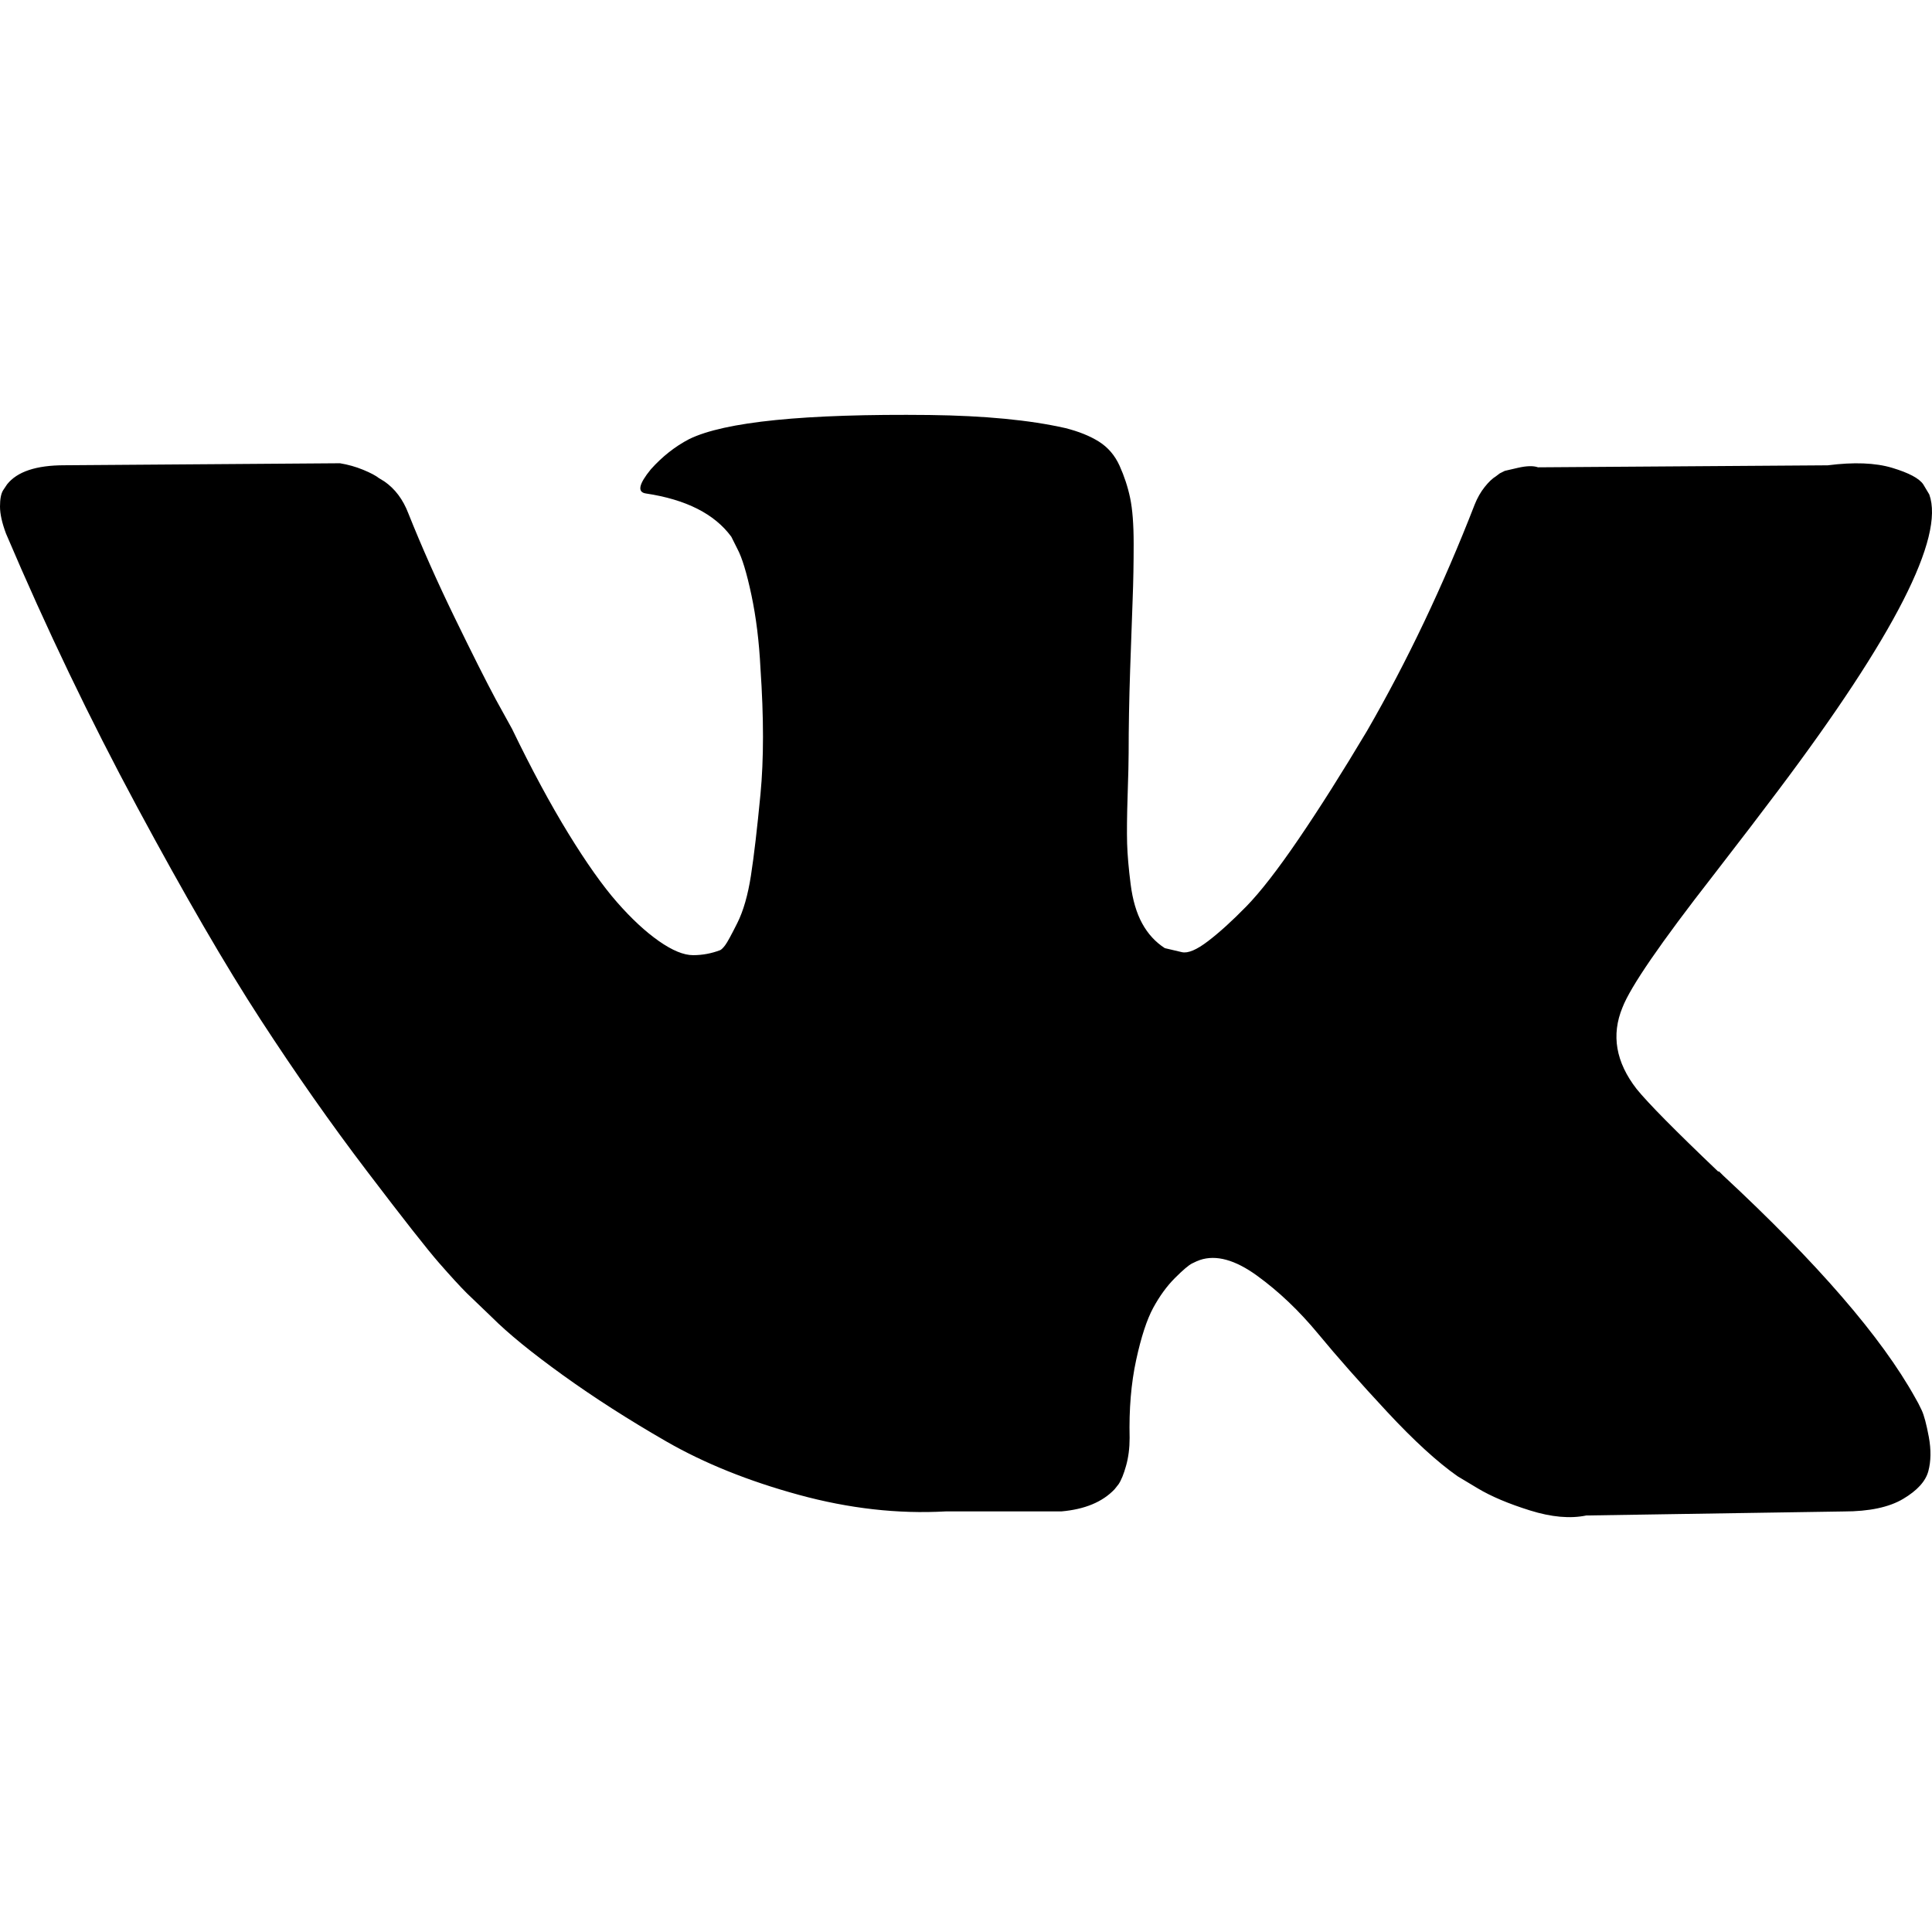
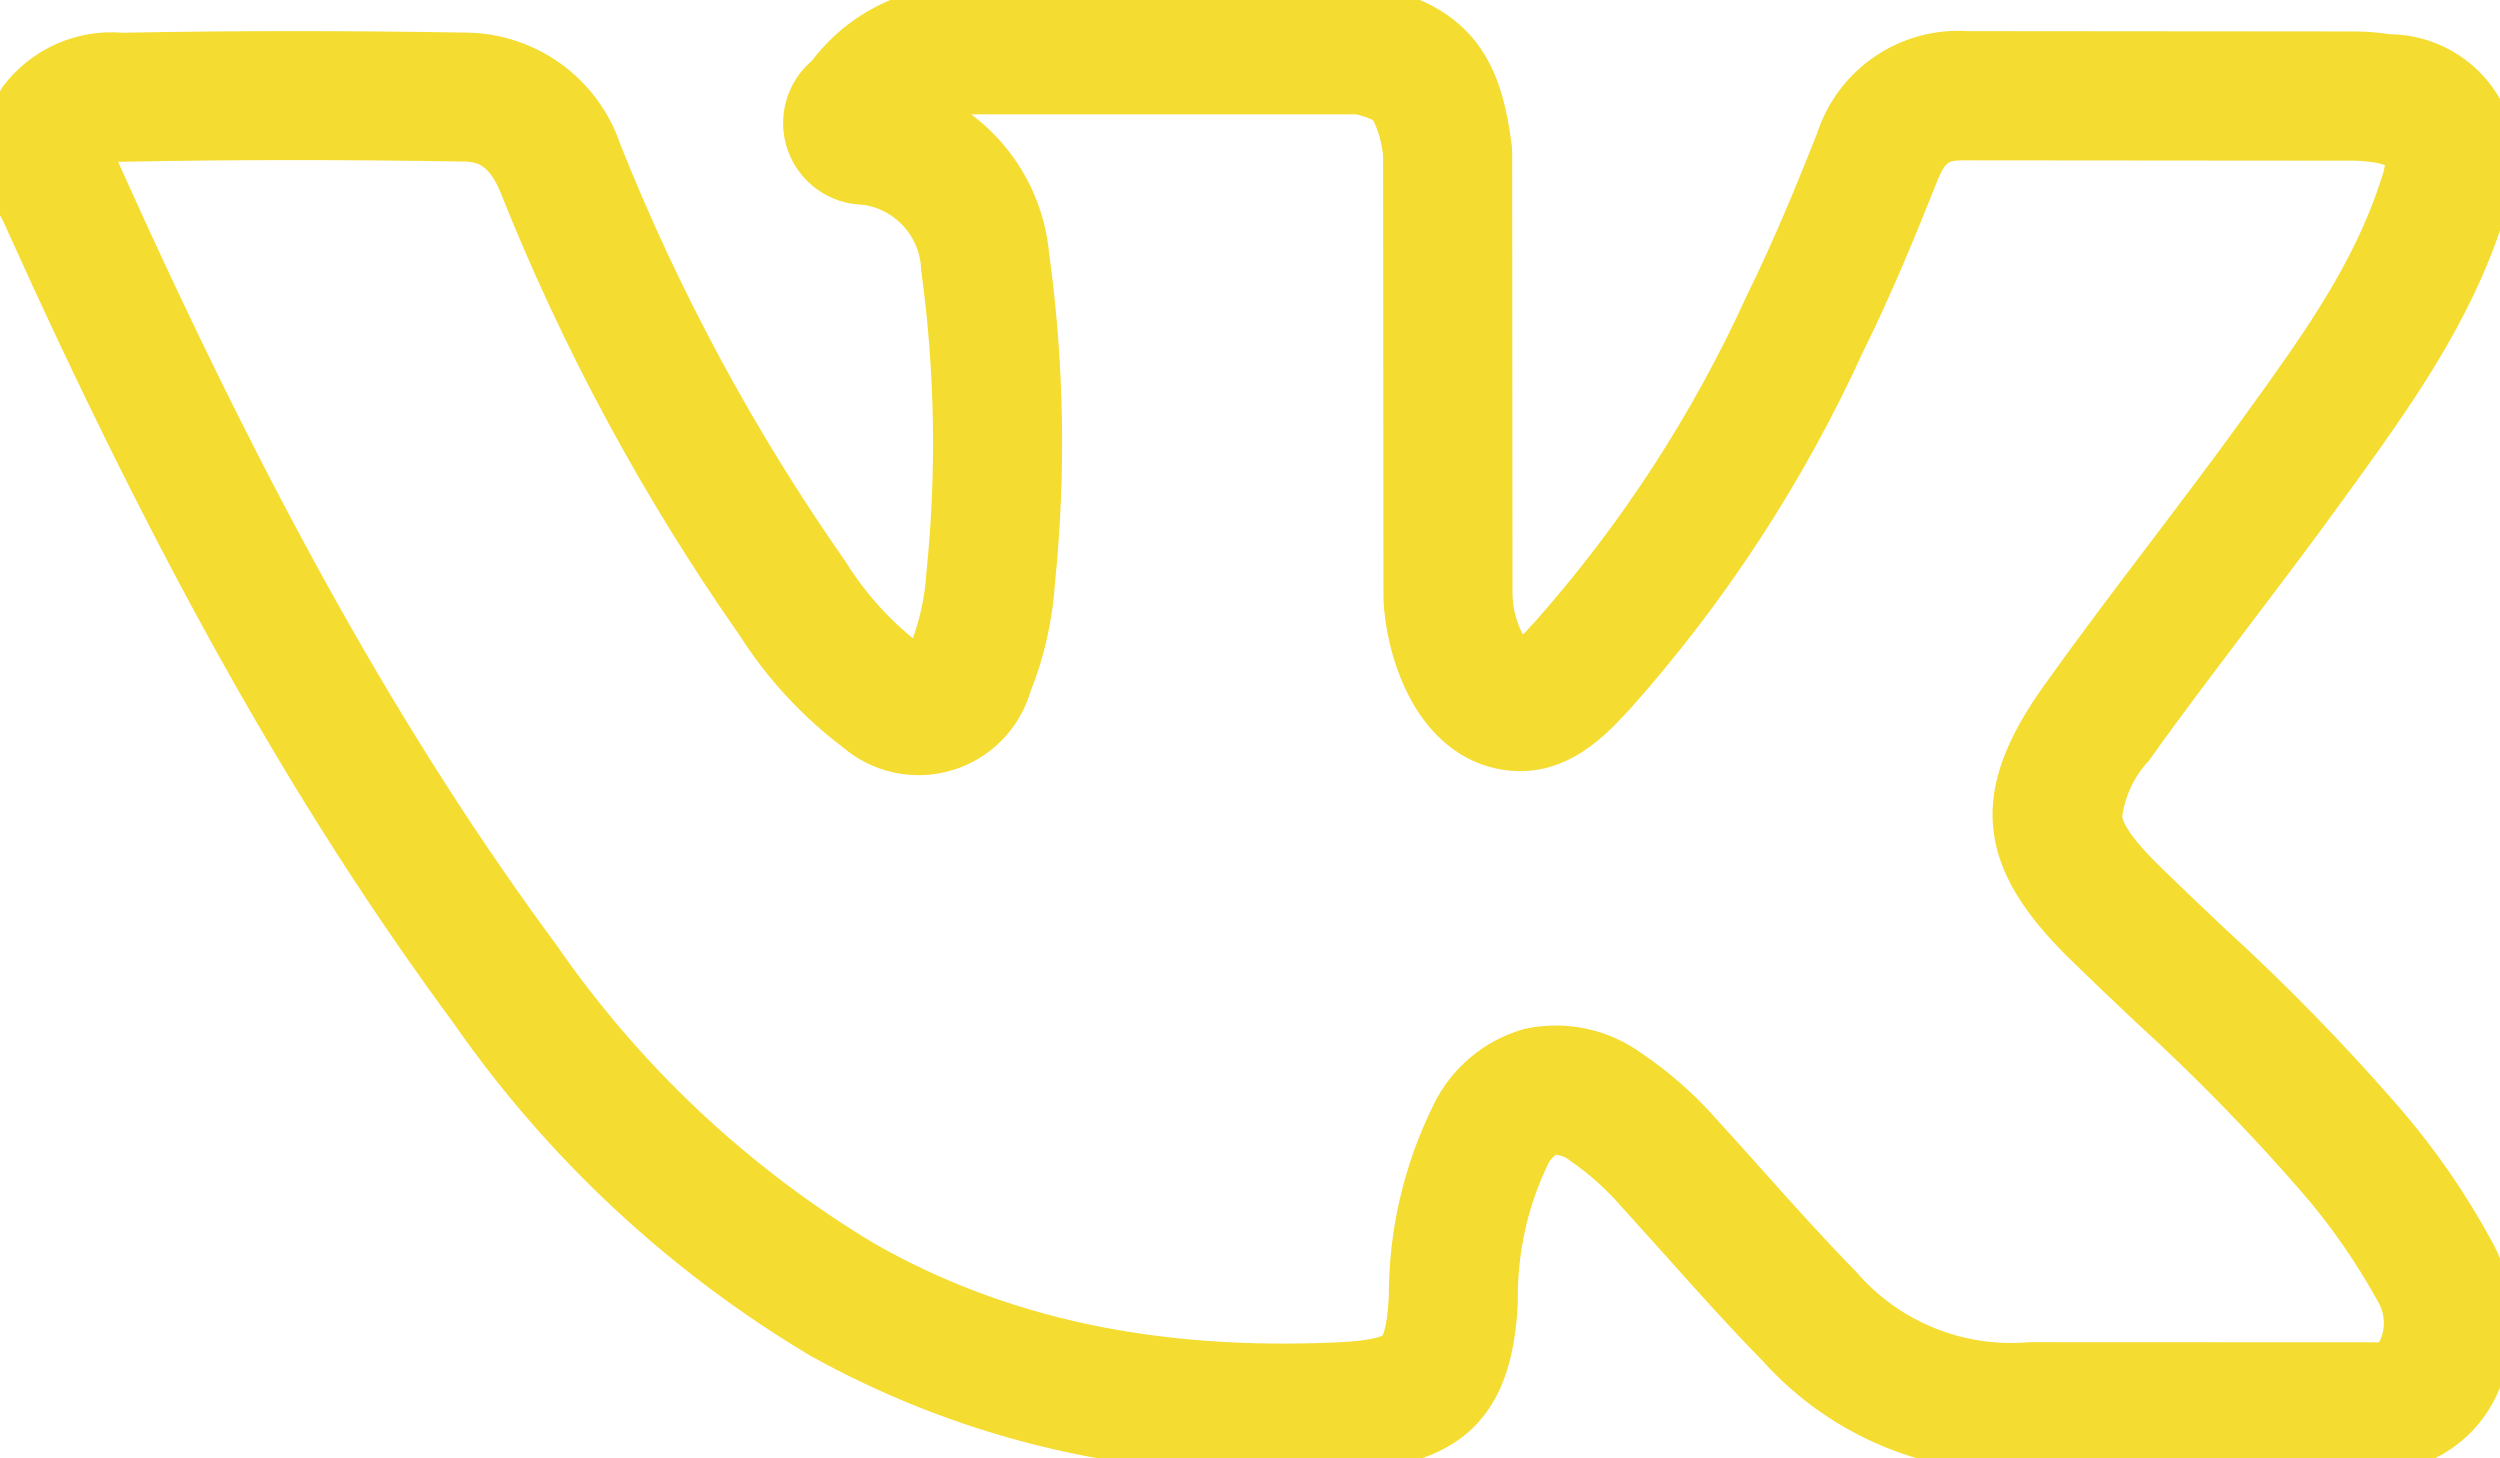
- <svg xmlns="http://www.w3.org/2000/svg" version="1.1" id="Capa_1" x="0px" y="0px" width="548.358px" height="548.358px" viewBox="0 0 548.358 548.358" style="enable-background:new 0 0 548.358 548.358;" xml:space="preserve">
-   <g>
-     <path d="M545.451,400.298c-0.664-1.431-1.283-2.618-1.858-3.569c-9.514-17.135-27.695-38.167-54.532-63.102l-0.567-0.571   l-0.284-0.28l-0.287-0.287h-0.288c-12.18-11.611-19.893-19.418-23.123-23.415c-5.91-7.614-7.234-15.321-4.004-23.13   c2.282-5.9,10.854-18.36,25.696-37.397c7.807-10.089,13.99-18.175,18.556-24.267c32.931-43.78,47.208-71.756,42.828-83.939   l-1.701-2.847c-1.143-1.714-4.093-3.282-8.846-4.712c-4.764-1.427-10.853-1.663-18.278-0.712l-82.224,0.568   c-1.332-0.472-3.234-0.428-5.712,0.144c-2.475,0.572-3.713,0.859-3.713,0.859l-1.431,0.715l-1.136,0.859   c-0.952,0.568-1.999,1.567-3.142,2.995c-1.137,1.423-2.088,3.093-2.848,4.996c-8.952,23.031-19.13,44.444-30.553,64.238   c-7.043,11.803-13.511,22.032-19.418,30.693c-5.899,8.658-10.848,15.037-14.842,19.126c-4,4.093-7.61,7.372-10.852,9.849   c-3.237,2.478-5.708,3.525-7.419,3.142c-1.715-0.383-3.33-0.763-4.859-1.143c-2.663-1.714-4.805-4.045-6.42-6.995   c-1.622-2.95-2.714-6.663-3.285-11.136c-0.568-4.476-0.904-8.326-1-11.563c-0.089-3.233-0.048-7.806,0.145-13.706   c0.198-5.903,0.287-9.897,0.287-11.991c0-7.234,0.141-15.085,0.424-23.555c0.288-8.47,0.521-15.181,0.716-20.125   c0.194-4.949,0.284-10.185,0.284-15.705s-0.336-9.849-1-12.991c-0.656-3.138-1.663-6.184-2.99-9.137   c-1.335-2.95-3.289-5.232-5.853-6.852c-2.569-1.618-5.763-2.902-9.564-3.856c-10.089-2.283-22.936-3.518-38.547-3.71   c-35.401-0.38-58.148,1.906-68.236,6.855c-3.997,2.091-7.614,4.948-10.848,8.562c-3.427,4.189-3.905,6.475-1.431,6.851   c11.422,1.711,19.508,5.804,24.267,12.275l1.715,3.429c1.334,2.474,2.666,6.854,3.999,13.134c1.331,6.28,2.19,13.227,2.568,20.837   c0.95,13.897,0.95,25.793,0,35.689c-0.953,9.9-1.853,17.607-2.712,23.127c-0.859,5.52-2.143,9.993-3.855,13.418   c-1.715,3.426-2.856,5.52-3.428,6.28c-0.571,0.76-1.047,1.239-1.425,1.427c-2.474,0.948-5.047,1.431-7.71,1.431   c-2.667,0-5.901-1.334-9.707-4c-3.805-2.666-7.754-6.328-11.847-10.992c-4.093-4.665-8.709-11.184-13.85-19.558   c-5.137-8.374-10.467-18.271-15.987-29.691l-4.567-8.282c-2.855-5.328-6.755-13.086-11.704-23.267   c-4.952-10.185-9.329-20.037-13.134-29.554c-1.521-3.997-3.806-7.04-6.851-9.134l-1.429-0.859c-0.95-0.76-2.475-1.567-4.567-2.427   c-2.095-0.859-4.281-1.475-6.567-1.854l-78.229,0.568c-7.994,0-13.418,1.811-16.274,5.428l-1.143,1.711   C0.288,140.146,0,141.668,0,143.763c0,2.094,0.571,4.664,1.714,7.707c11.42,26.84,23.839,52.725,37.257,77.659   c13.418,24.934,25.078,45.019,34.973,60.237c9.897,15.229,19.985,29.602,30.264,43.112c10.279,13.515,17.083,22.176,20.412,25.981   c3.333,3.812,5.951,6.662,7.854,8.565l7.139,6.851c4.568,4.569,11.276,10.041,20.127,16.416   c8.853,6.379,18.654,12.659,29.408,18.85c10.756,6.181,23.269,11.225,37.546,15.126c14.275,3.905,28.169,5.472,41.684,4.716h32.834   c6.659-0.575,11.704-2.669,15.133-6.283l1.136-1.431c0.764-1.136,1.479-2.901,2.139-5.276c0.668-2.379,1-5,1-7.851   c-0.195-8.183,0.428-15.558,1.852-22.124c1.423-6.564,3.045-11.513,4.859-14.846c1.813-3.33,3.859-6.14,6.136-8.418   c2.282-2.283,3.908-3.666,4.862-4.142c0.948-0.479,1.705-0.804,2.276-0.999c4.568-1.522,9.944-0.048,16.136,4.429   c6.187,4.473,11.99,9.996,17.418,16.56c5.425,6.57,11.943,13.941,19.555,22.124c7.617,8.186,14.277,14.271,19.985,18.274   l5.708,3.426c3.812,2.286,8.761,4.38,14.853,6.283c6.081,1.902,11.409,2.378,15.984,1.427l73.087-1.14   c7.229,0,12.854-1.197,16.844-3.572c3.998-2.379,6.373-5,7.139-7.851c0.764-2.854,0.805-6.092,0.145-9.712   C546.782,404.25,546.115,401.725,545.451,400.298z" />
+ <svg xmlns="http://www.w3.org/2000/svg" viewBox="0 0 84.653 49.367">
+   <defs>
+     <style>
+       .cls-1 {
+         fill: rgb(244,220,49);
+         stroke: rgb(244,220,49);
+       }
+     </style>
+   </defs>
+   <g id="vk" transform="translate(0 0)">
+     <g id="Group_15" data-name="Group 15" transform="translate(0 0)">
+       <g id="Group_14" data-name="Group 14">
+         <path id="Path_20" data-name="Path 20" class="cls-1" d="M80.894,144.565a72.445,72.445,0,0,0-5.934-6.083c-.707-.67-1.438-1.362-2.143-2.05h0c-.947-.924-1.411-1.58-1.46-2.064a3.955,3.955,0,0,1,1.026-2.227C73.5,130.57,74.7,129,75.849,127.475c1.026-1.352,2.086-2.751,3.1-4.158L79.18,123c1.983-2.745,4.034-5.583,5.133-9.042a3.851,3.851,0,0,0-3.418-5.593,8.254,8.254,0,0,0-1.421-.093l-12.864-.011A4.525,4.525,0,0,0,62,111.4c-.673,1.691-1.468,3.65-2.388,5.509a44.82,44.82,0,0,1-7.245,11.165l-.144.153a4.315,4.315,0,0,1-.767.71,3.541,3.541,0,0,1-.739-2.146c0-.016,0-.033,0-.049l-.011-14.864a1.7,1.7,0,0,0-.015-.226c-.289-2.121-.851-4.247-4.207-4.909a1.68,1.68,0,0,0-.327-.032H32.777a5.949,5.949,0,0,0-4.917,2.4,2.267,2.267,0,0,0,1.387,4.029,2.794,2.794,0,0,1,2.446,2.677,43.3,43.3,0,0,1,.178,10.3,8.4,8.4,0,0,1-.555,2.547,1.955,1.955,0,0,1-.2.37,1.956,1.956,0,0,1-.363-.2,11.059,11.059,0,0,1-2.544-2.845,69.7,69.7,0,0,1-7.672-14.223,5.071,5.071,0,0,0-4.748-3.455c-4.122-.069-7.933-.067-11.65.005a4.1,4.1,0,0,0-3.654,1.64,4.109,4.109,0,0,0,.073,4.018c5.158,11.47,9.841,19.813,15.185,27.054a38.65,38.65,0,0,0,11.92,11.136,30.973,30.973,0,0,0,15.775,3.913q1.025,0,2.082-.05c3.706-.169,5.213-1.643,5.378-5.252a10.807,10.807,0,0,1,1.041-4.8,1.337,1.337,0,0,1,.622-.674,1.431,1.431,0,0,1,.924.32,9.74,9.74,0,0,1,1.8,1.617c.5.552,1.013,1.122,1.506,1.673,1.049,1.173,2.133,2.387,3.269,3.544a10.828,10.828,0,0,0,8.809,3.569l11.773.005h0c.037,0,.075,0,.112,0a3.963,3.963,0,0,0,3.221-2.063,5.237,5.237,0,0,0-.034-4.983A25.048,25.048,0,0,0,80.894,144.565Zm.154,7.741a.613.613,0,0,1-.466.353l-11.771-.005h0c-.046,0-.093,0-.139.006a7.417,7.417,0,0,1-6.2-2.565c-1.081-1.1-2.139-2.285-3.162-3.429-.5-.558-1.014-1.135-1.532-1.7a12.821,12.821,0,0,0-2.456-2.17,4.455,4.455,0,0,0-3.585-.762,4.379,4.379,0,0,0-2.755,2.323,14.058,14.058,0,0,0-1.453,6.259c-.058,1.259-.27,1.592-.359,1.676-.117.111-.506.306-1.806.365-6.246.294-11.487-.825-16.027-3.422a35.427,35.427,0,0,1-10.881-10.212c-5.2-7.04-9.767-15.193-14.823-26.434a2.86,2.86,0,0,1-.256-.8,2.88,2.88,0,0,1,.823-.106c3.678-.071,7.451-.073,11.535-.005.559.008,1.2.176,1.678,1.356a73.01,73.01,0,0,0,8.043,14.9,14.031,14.031,0,0,0,3.391,3.679,3.451,3.451,0,0,0,5.571-1.636,11.612,11.612,0,0,0,.809-3.566,46.57,46.57,0,0,0-.2-11.094,6.139,6.139,0,0,0-3.522-4.984,2.637,2.637,0,0,1,1.271-.254H45.984c.743.167.89.362.941.429a3.98,3.98,0,0,1,.411,1.484l.011,14.727c-.03,1.412.656,4.543,2.993,5.4l.058.02c2.127.7,3.534-.806,4.289-1.613l.135-.143A47.888,47.888,0,0,0,62.638,118.4c.975-1.967,1.8-4,2.5-5.755.349-.879.667-1.024,1.425-1.008h.031l12.881.011a5.492,5.492,0,0,1,.855.045,2.72,2.72,0,0,1,.95.285,2.693,2.693,0,0,1-.179.965c-.934,2.941-2.74,5.44-4.651,8.086l-.228.316c-.993,1.374-2.042,2.757-3.056,4.094-1.169,1.541-2.377,3.135-3.523,4.743-2.449,3.417-2.234,5.685.823,8.667.722.705,1.463,1.407,2.179,2.085a68.941,68.941,0,0,1,5.66,5.791,21.95,21.95,0,0,1,2.652,3.808A1.924,1.924,0,0,1,81.048,152.307Z" transform="translate(-0.002 -106.707)" />
+       </g>
+     </g>
  </g>
-   <g>
- </g>
-   <g>
- </g>
-   <g>
- </g>
-   <g>
- </g>
-   <g>
- </g>
-   <g>
- </g>
-   <g>
- </g>
-   <g>
- </g>
-   <g>
- </g>
-   <g>
- </g>
-   <g>
- </g>
-   <g>
- </g>
-   <g>
- </g>
-   <g>
- </g>
-   <g>
- </g>
</svg>
